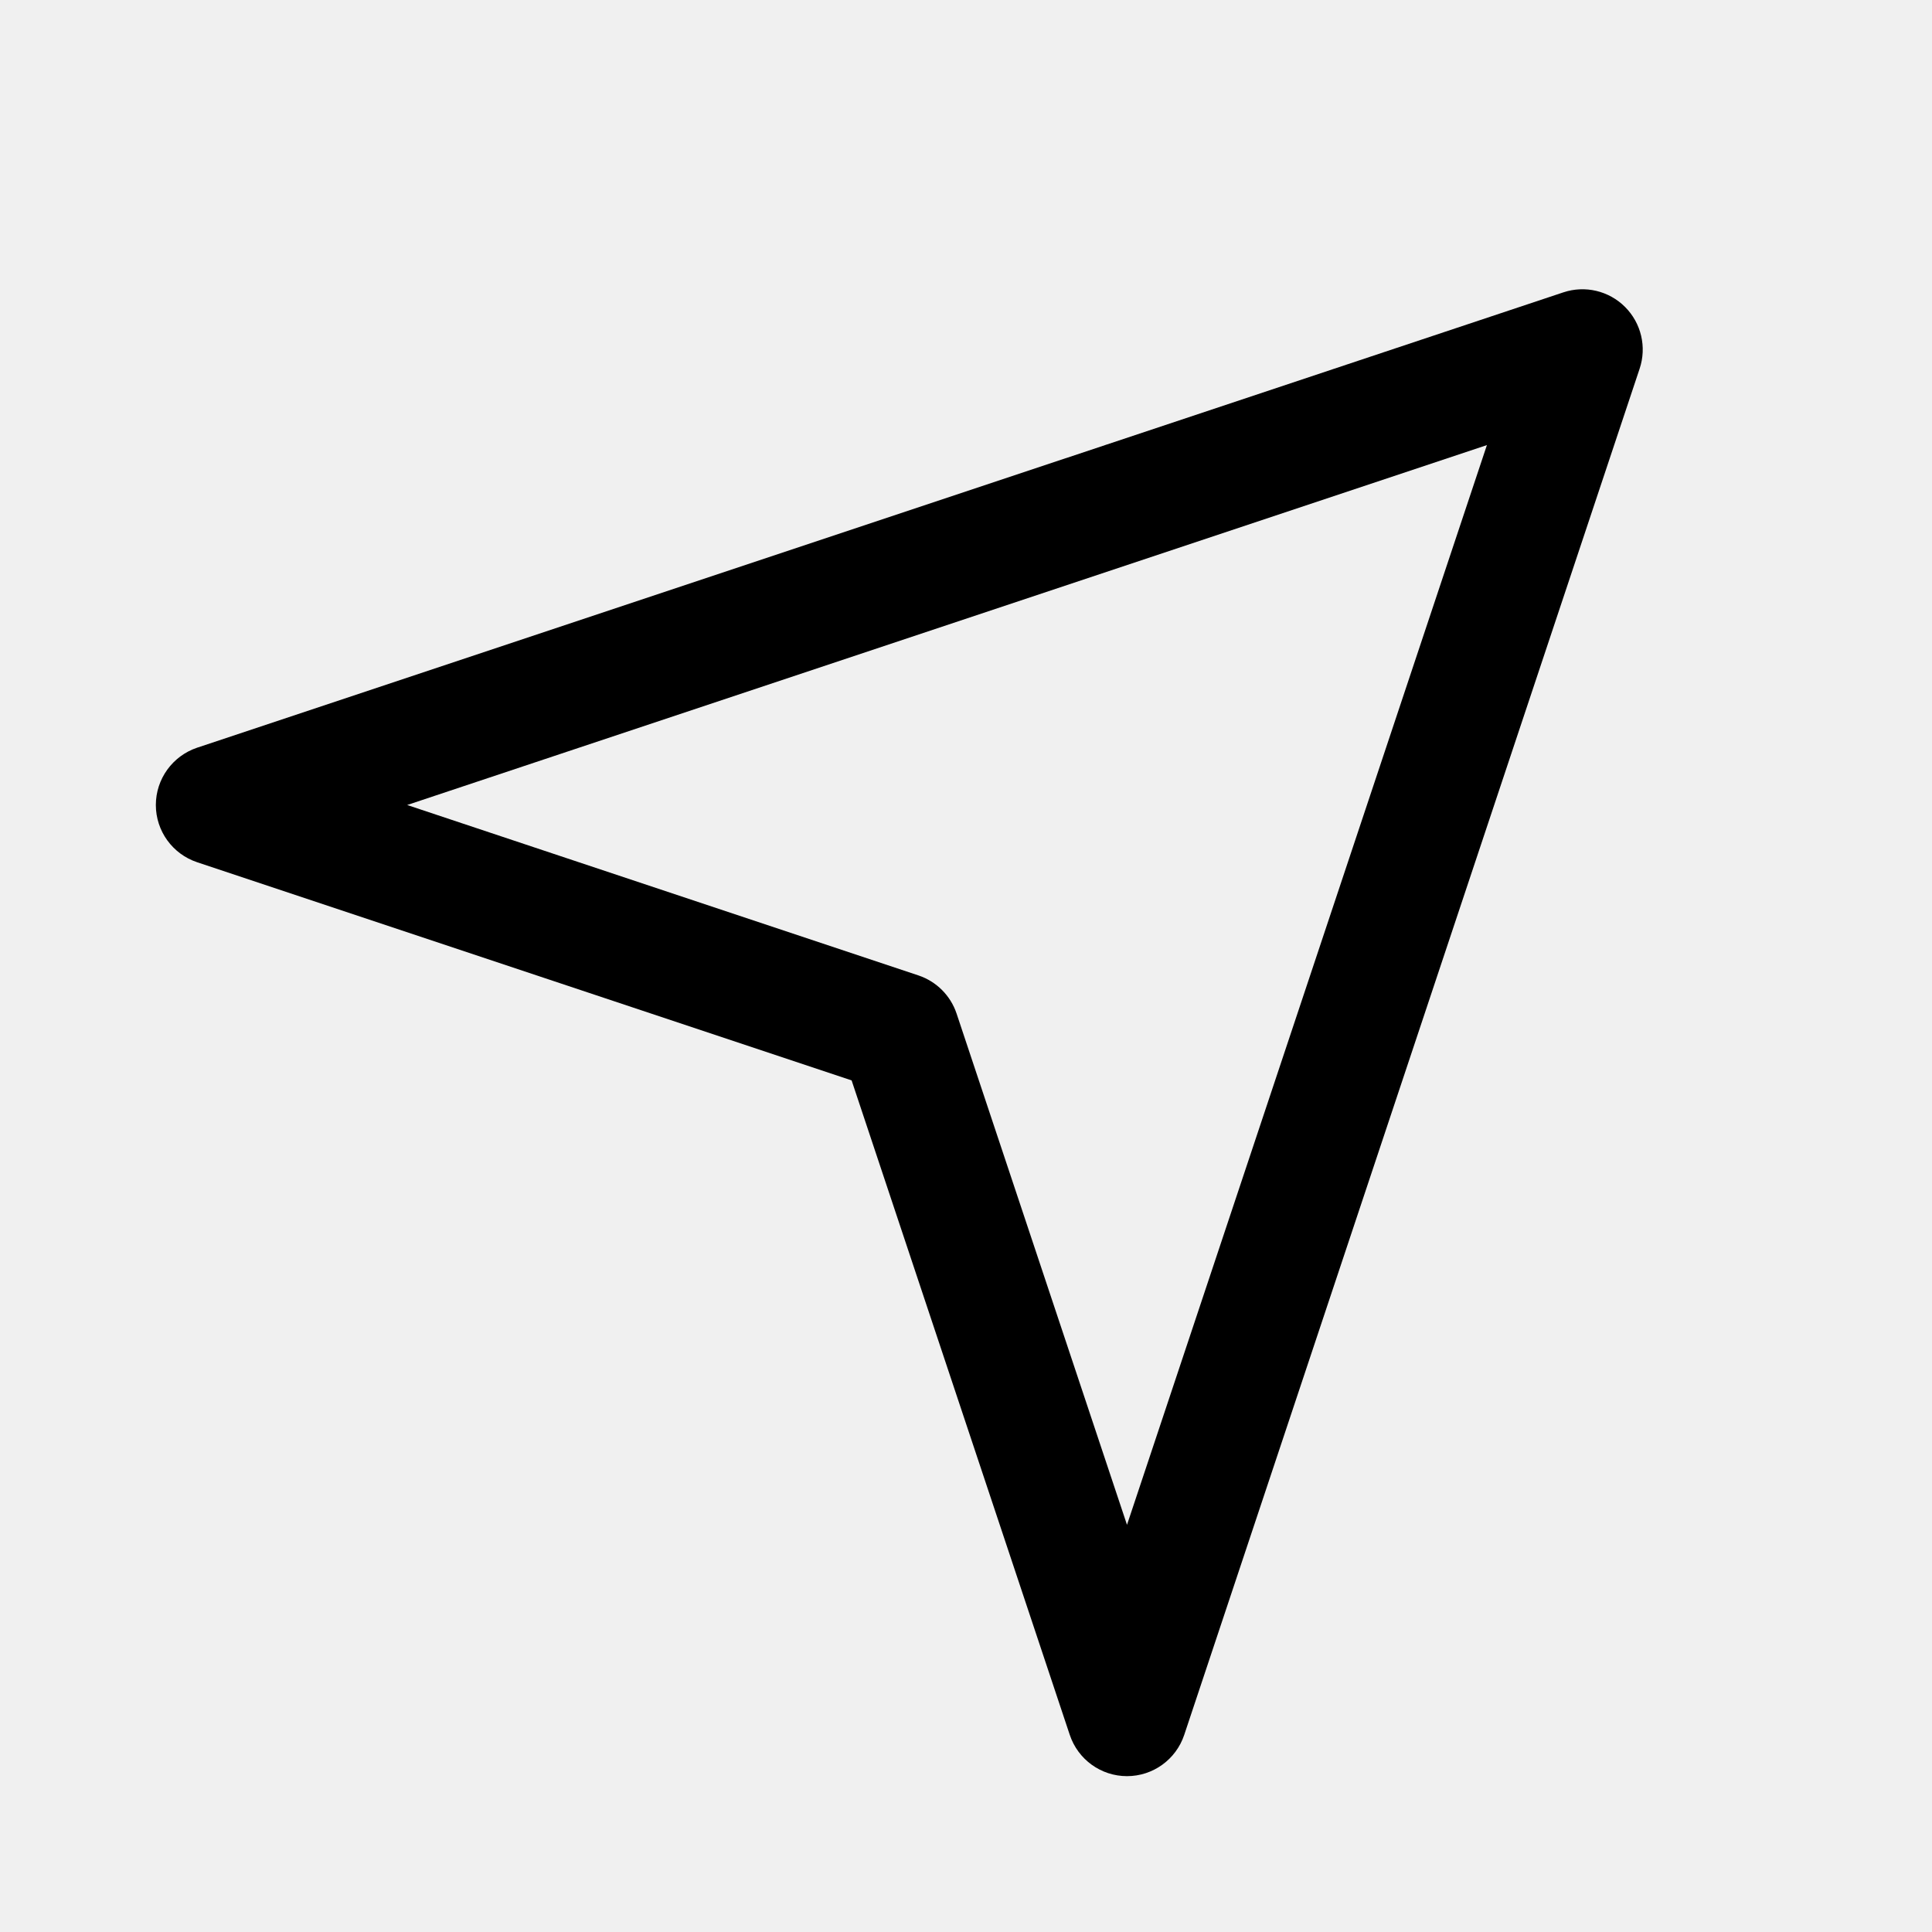
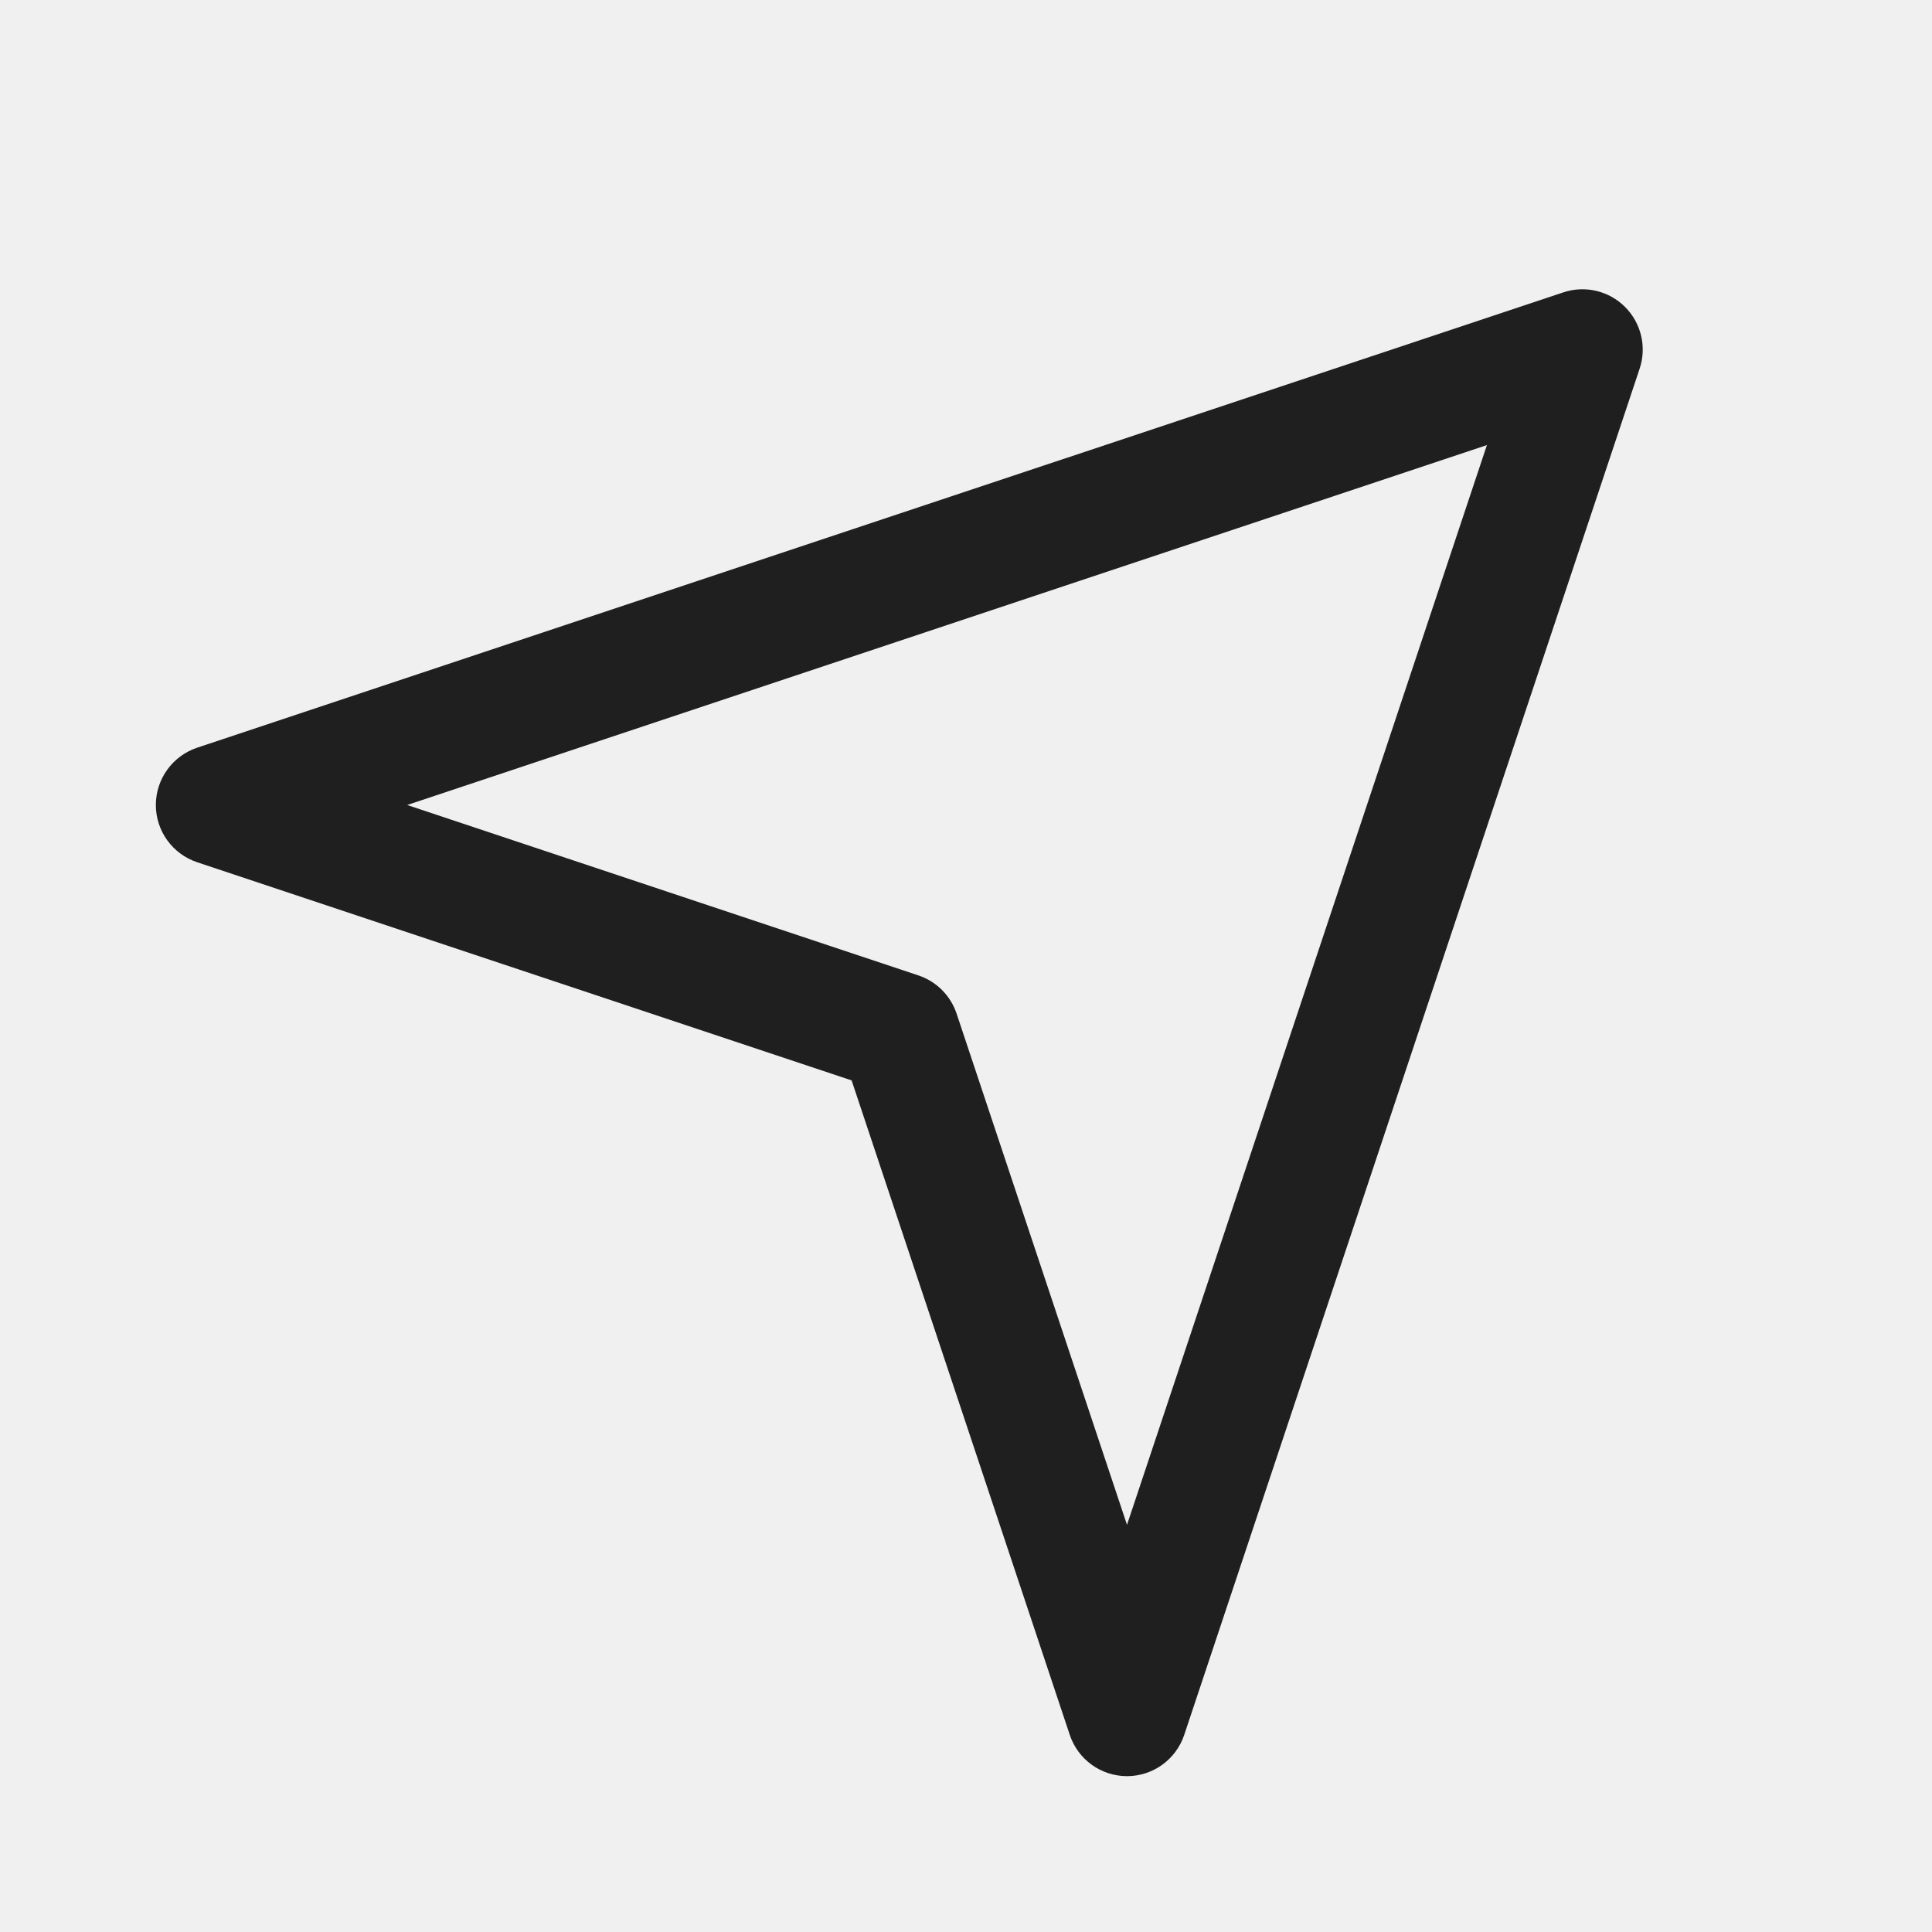
- <svg xmlns="http://www.w3.org/2000/svg" width="24" height="24" viewBox="0 0 24 24">
+ <svg xmlns="http://www.w3.org/2000/svg" width="24" height="24" viewBox="0 0 24 24" fill="none">
  <g clip-path="url(#clip0_905_809)">
-     <path fill-rule="evenodd" clip-rule="evenodd" d="M20.187 3.813C20.388 4.014 20.458 4.311 20.368 4.58L14.711 21.551C14.609 21.857 14.323 22.064 14 22.064C13.677 22.064 13.391 21.857 13.289 21.551L10.579 13.421L2.449 10.711C2.143 10.609 1.936 10.323 1.936 10C1.936 9.677 2.143 9.391 2.449 9.288L19.42 3.632C19.689 3.542 19.986 3.612 20.187 3.813ZM5.058 10L11.409 12.117C11.633 12.192 11.808 12.367 11.883 12.591L14 18.942L18.471 5.529L5.058 10Z" />
+     <path fill-rule="evenodd" clip-rule="evenodd" d="M20.187 3.813C20.388 4.014 20.458 4.311 20.368 4.58L14.711 21.551C14.609 21.857 14.323 22.064 14 22.064C13.677 22.064 13.391 21.857 13.289 21.551L10.579 13.421L2.449 10.711C2.143 10.609 1.936 10.323 1.936 10C1.936 9.677 2.143 9.391 2.449 9.288L19.42 3.632C19.689 3.542 19.986 3.612 20.187 3.813ZM5.058 10L11.409 12.117C11.633 12.192 11.808 12.367 11.883 12.591L14 18.942L18.471 5.529L5.058 10Z" fill="#1F1F1F" />
  </g>
  <defs>
    <clipPath id="clip0_905_809">
-       <rect width="24" height="24" />
+       <rect width="24" height="24" fill="white" />
    </clipPath>
  </defs>
</svg>
